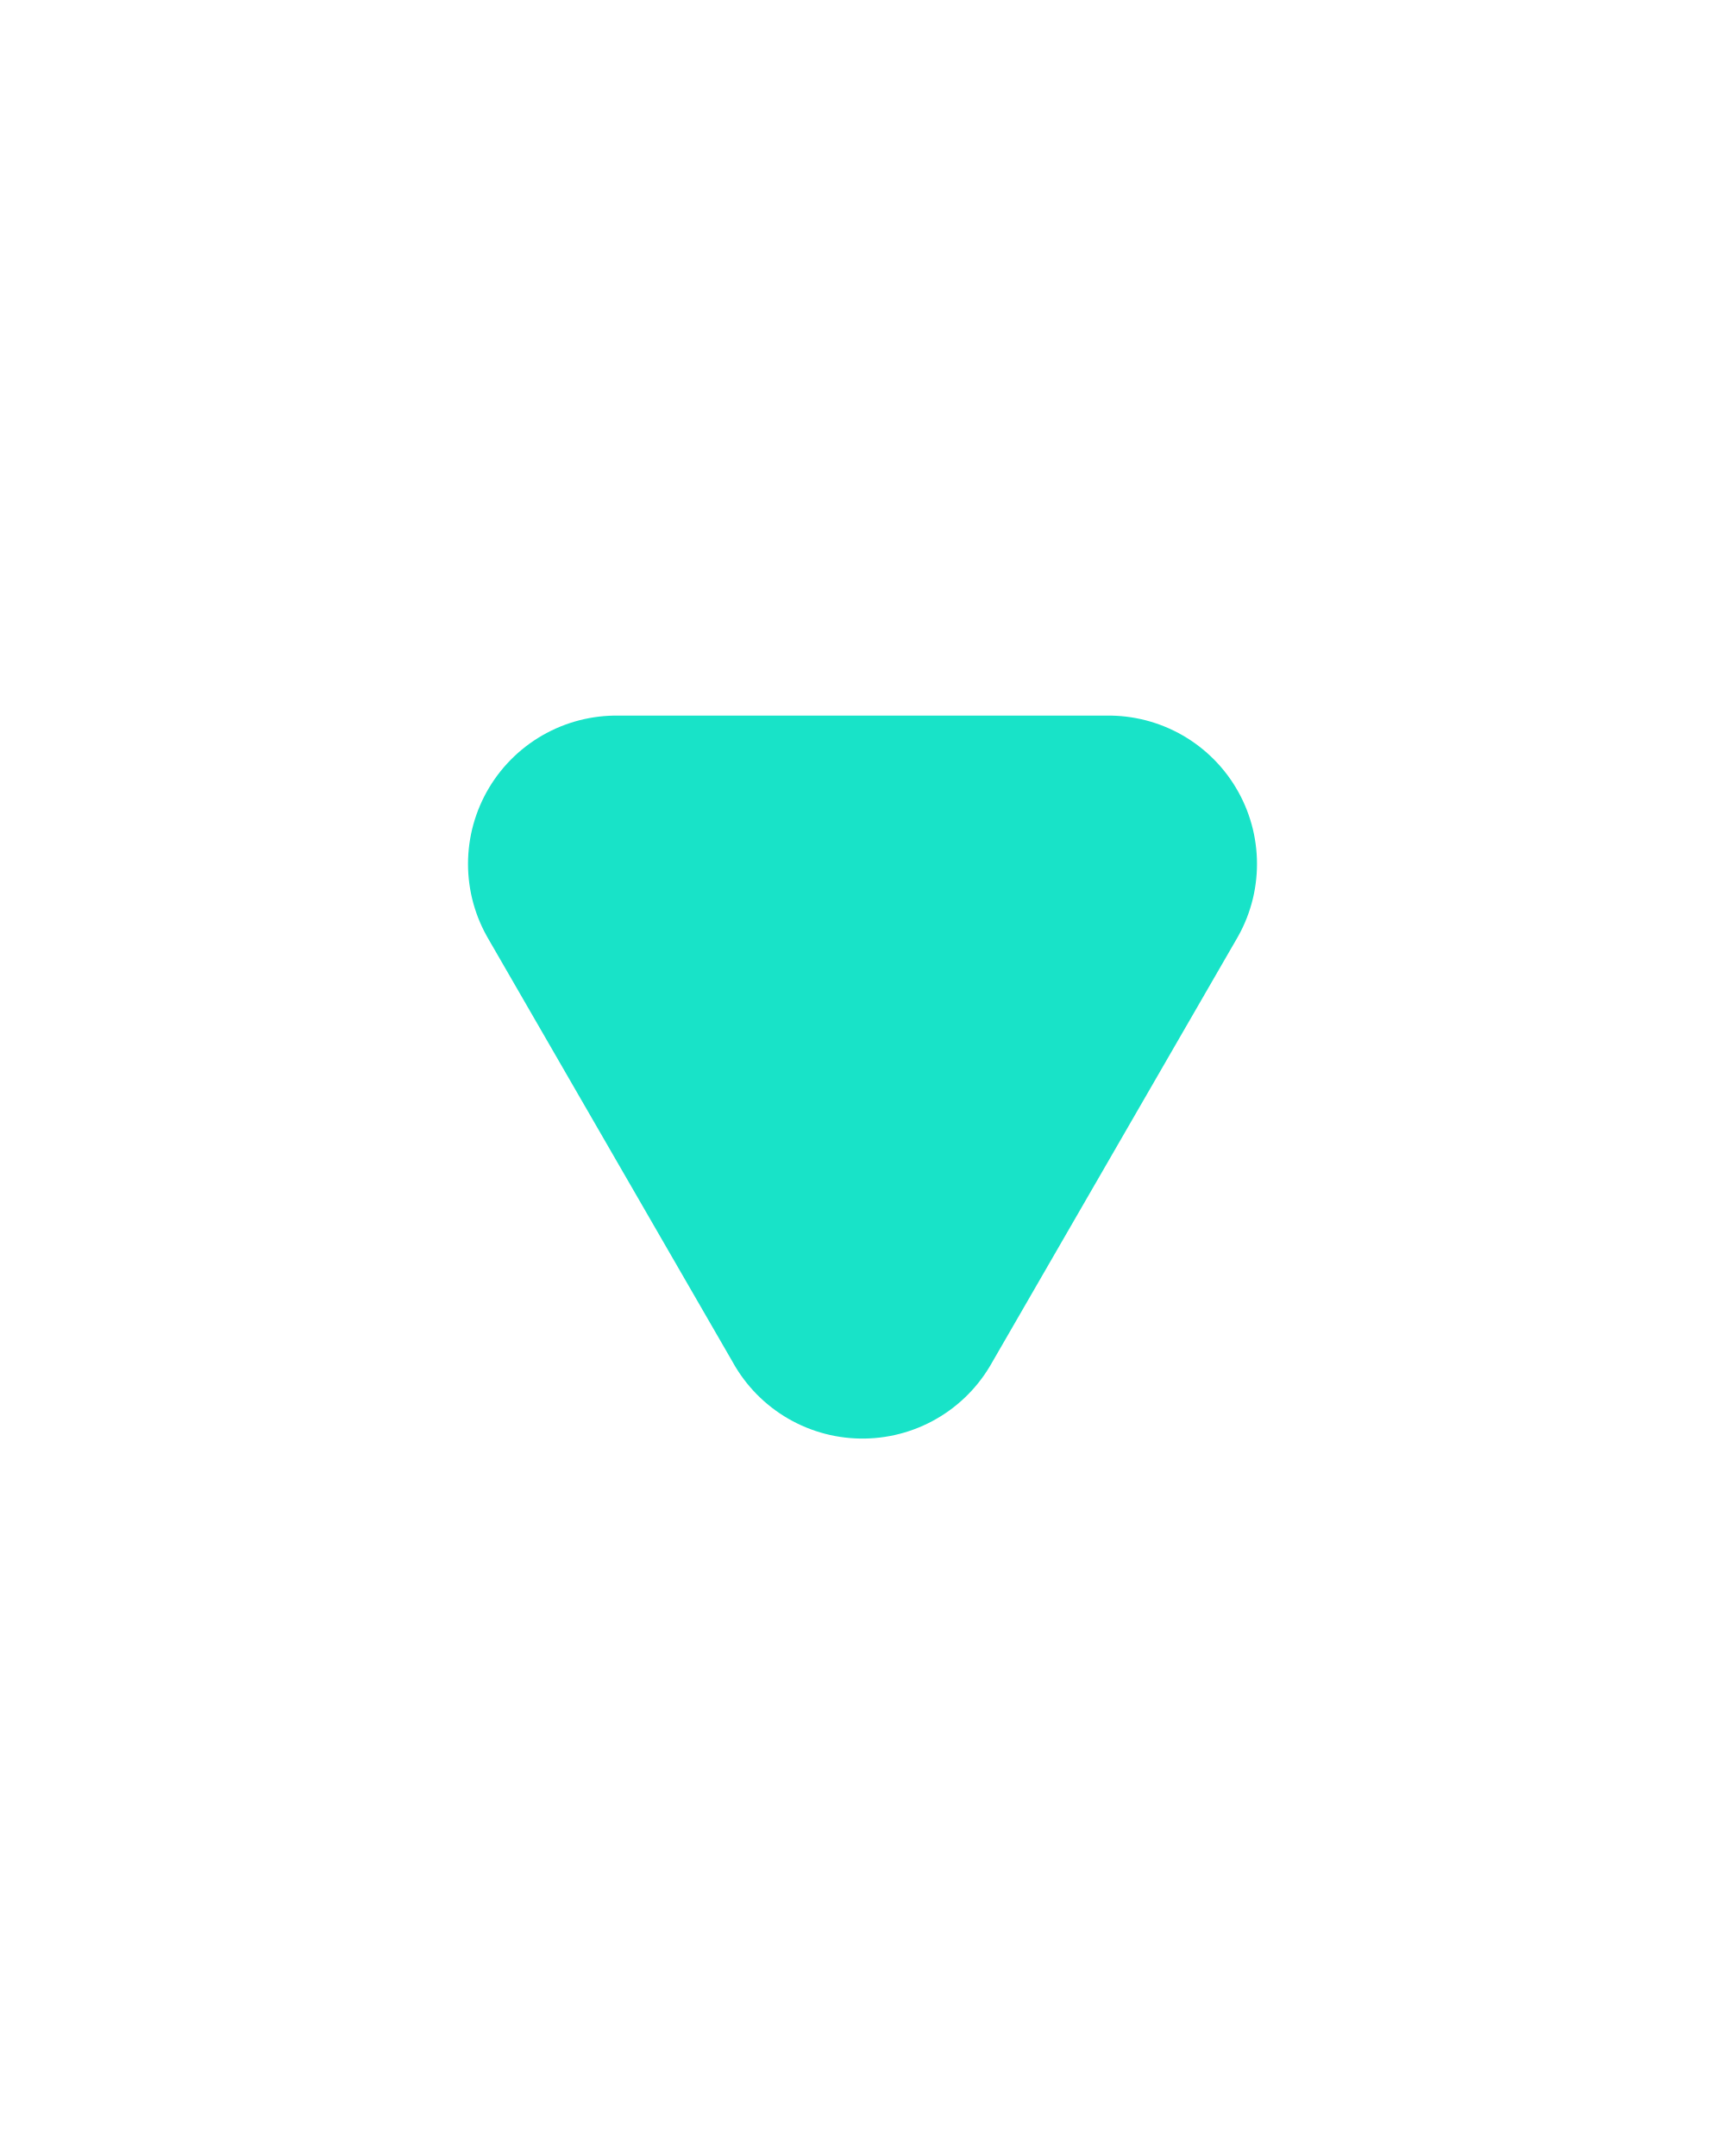
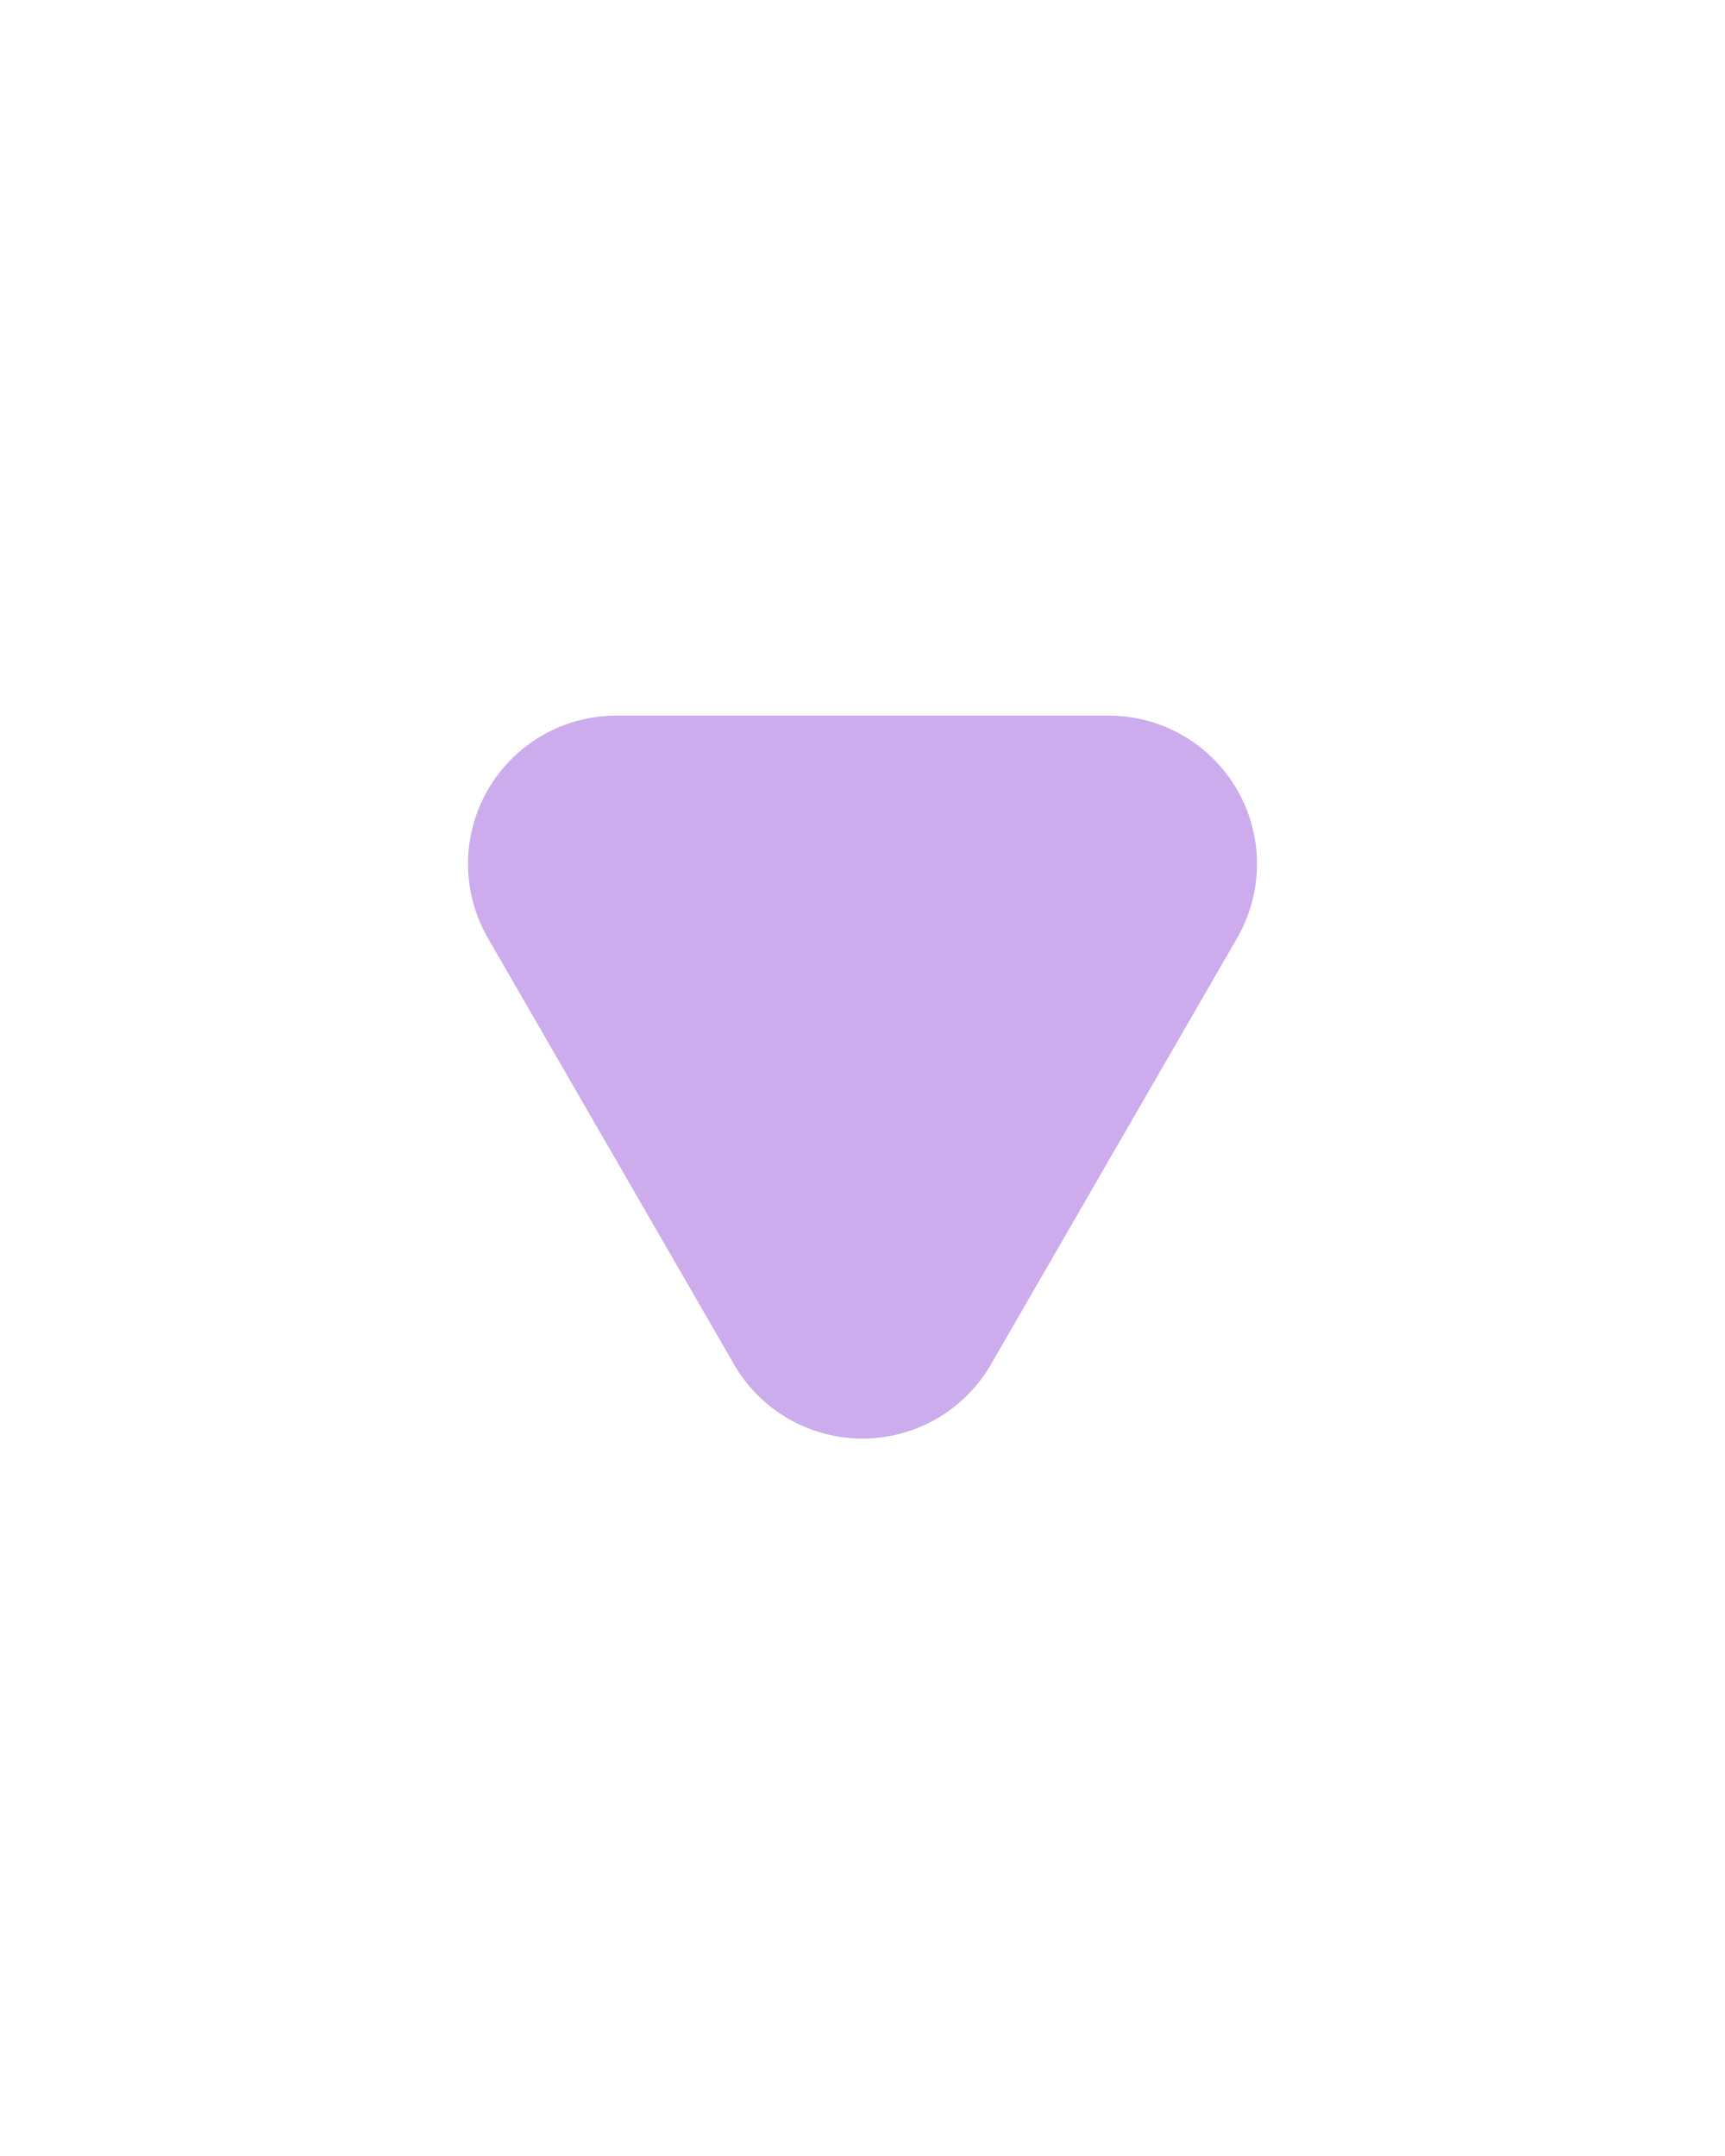
- <svg xmlns="http://www.w3.org/2000/svg" width="40" height="50" viewBox="-25 -50 100 300" version="1.1" id="svg8">
+ <svg xmlns="http://www.w3.org/2000/svg" id="svg8" version="1.1" viewBox="-25 -50 100 300" height="50" width="40">
  <defs id="defs2" />
-   <g id="layer3" style="display:inline">
-     <path style="fill:none;fill-rule:evenodd;stroke:#18E3C8;stroke-width:41.279;stroke-linecap:round;stroke-linejoin:round;stroke-miterlimit:4;stroke-dasharray:none;stroke-opacity:1" d="m 24.997,129.523 -34.243,-59.311 68.492,0 -34.249,59.321" id="path4967" />
+   <g style="display:inline" id="layer3">
+     <path id="path4967" d="m 24.997,129.523 -34.243,-59.311 68.492,0 -34.249,59.321" style="fill:none;fill-rule:evenodd;stroke:#ccaced;stroke-width:41.279;stroke-linecap:round;stroke-linejoin:round;stroke-miterlimit:4;stroke-dasharray:none;stroke-opacity:1" />
  </g>
</svg>
